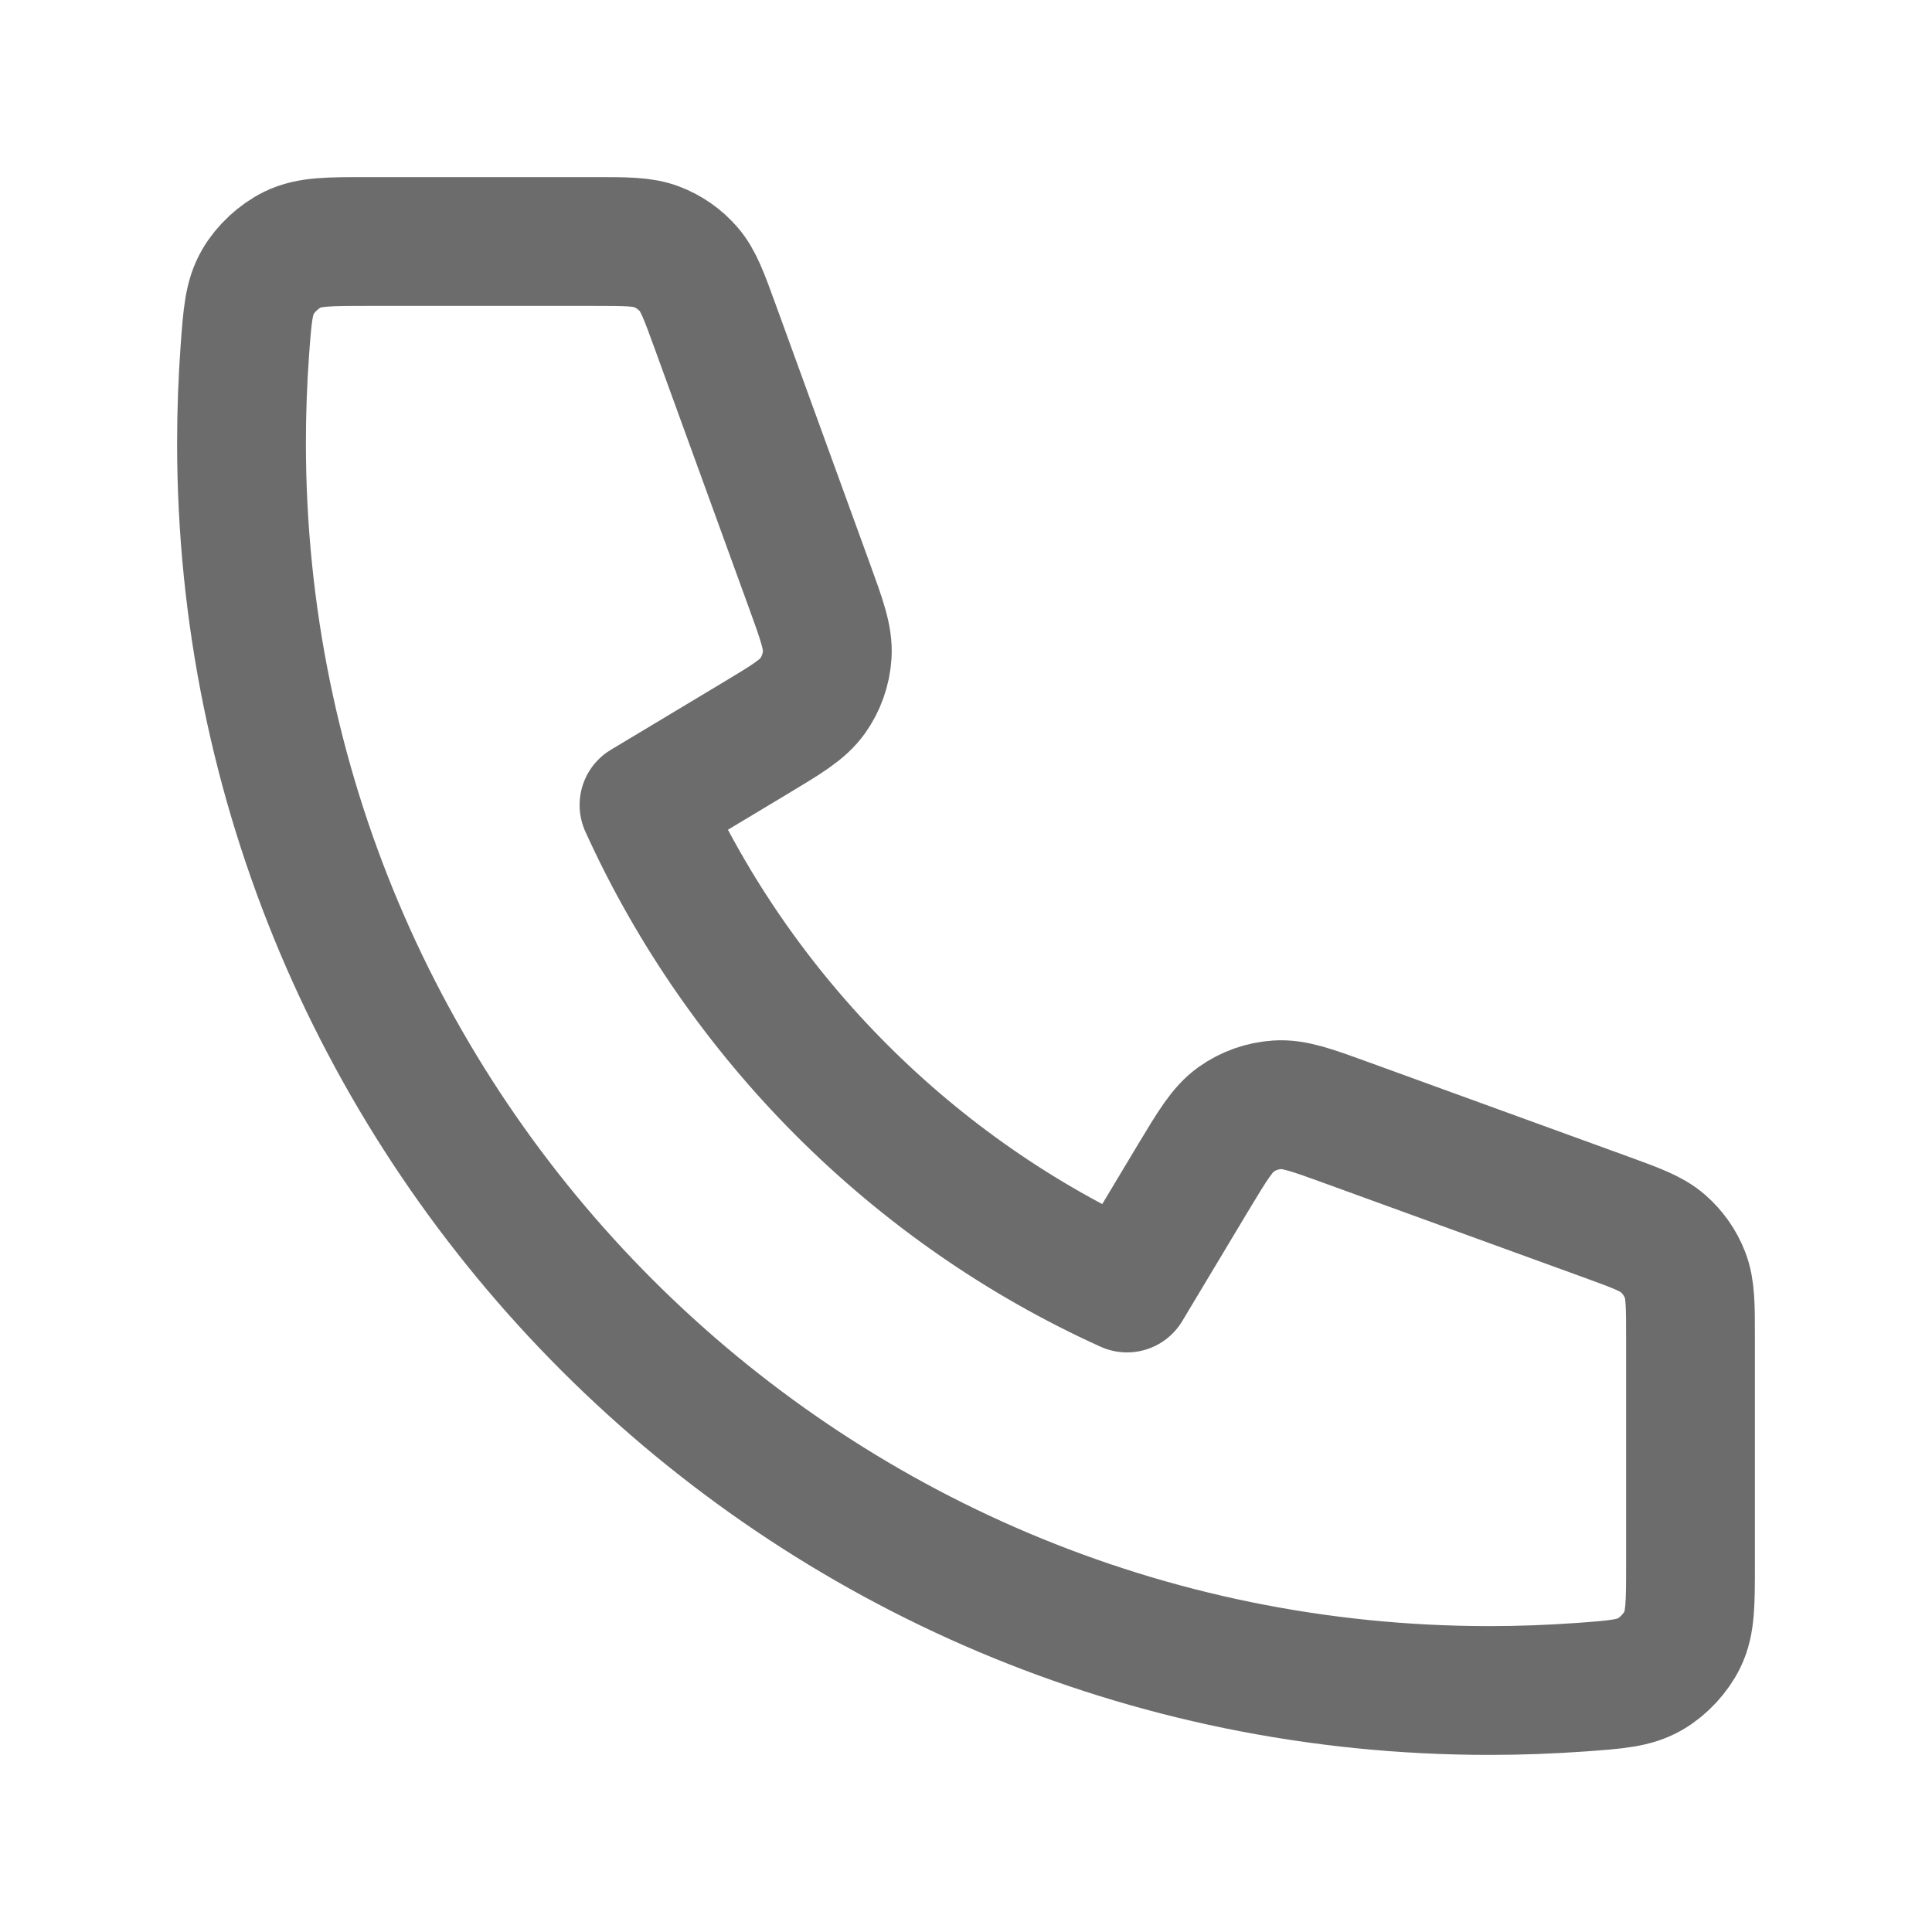
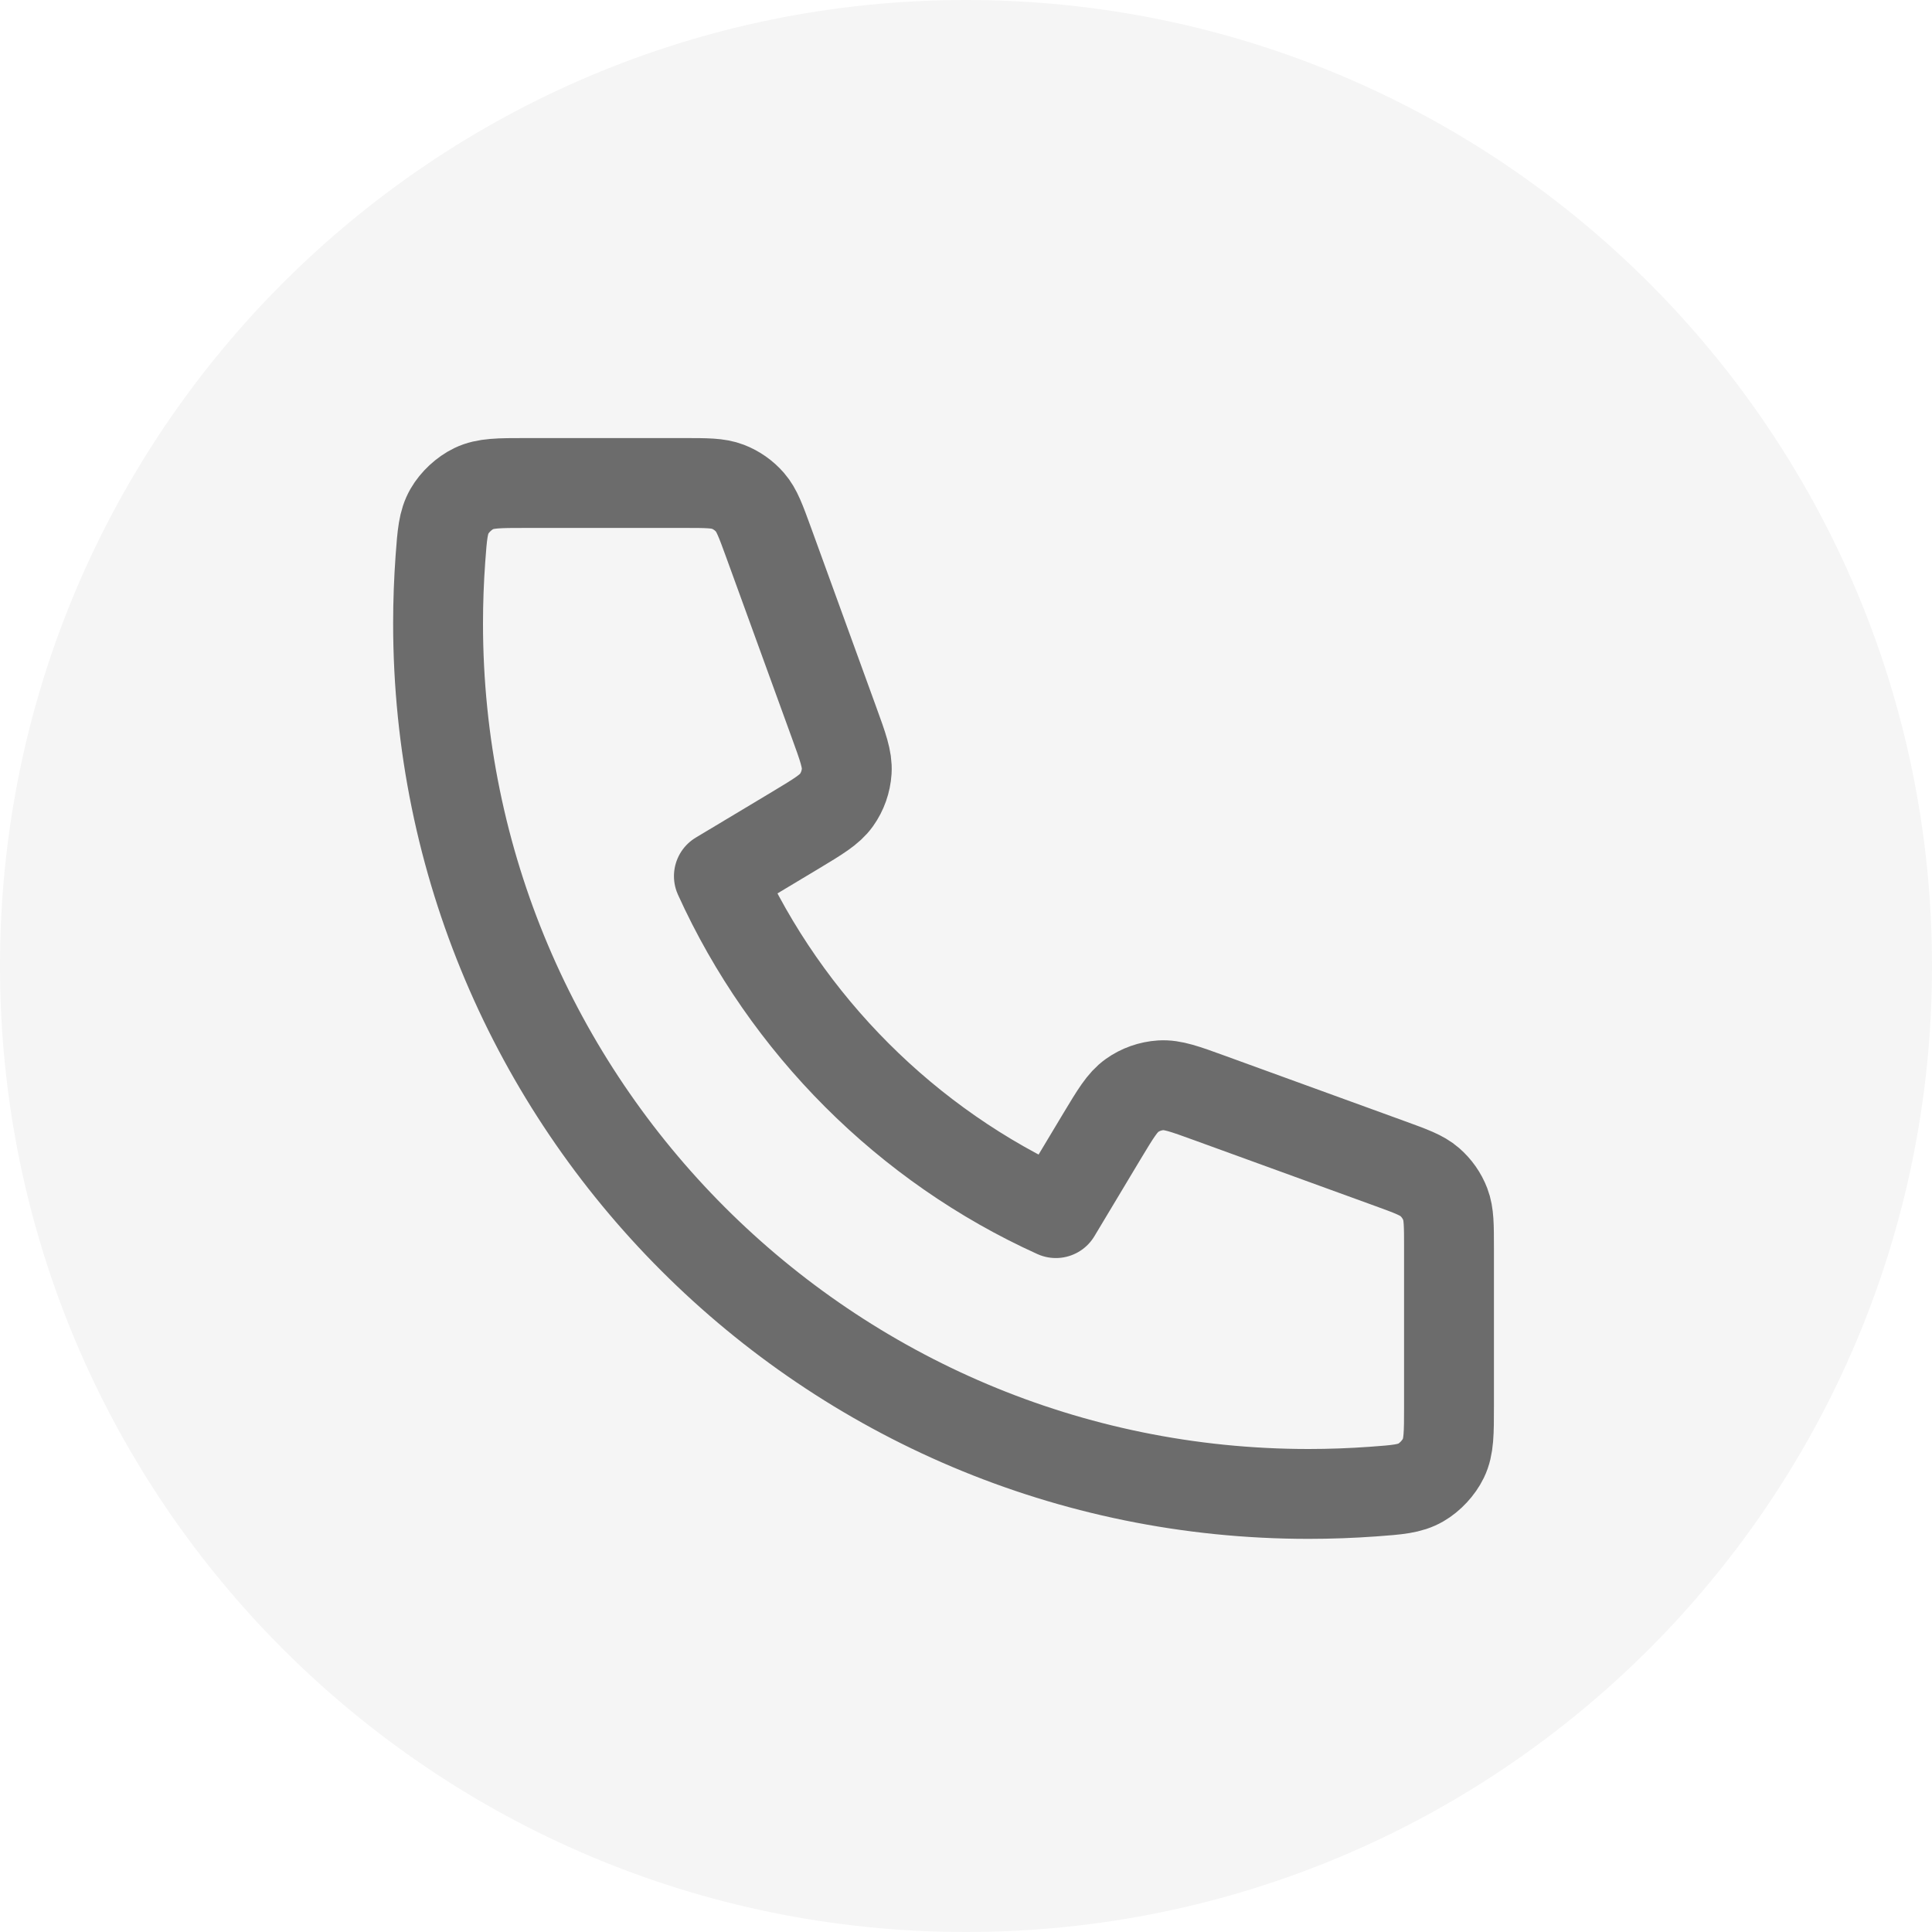
- <svg xmlns="http://www.w3.org/2000/svg" width="30" height="30" viewBox="0 0 30 30" fill="none">
-   <path d="M3.75 6.875C3.75 17.576 12.425 26.25 23.125 26.25C23.608 26.25 24.086 26.232 24.56 26.198C25.104 26.158 25.376 26.138 25.624 25.995C25.829 25.877 26.023 25.668 26.126 25.455C26.25 25.198 26.25 24.898 26.25 24.297V20.776C26.25 20.271 26.25 20.019 26.167 19.802C26.094 19.611 25.974 19.441 25.82 19.307C25.645 19.155 25.408 19.069 24.933 18.896L20.925 17.439C20.373 17.238 20.097 17.138 19.835 17.155C19.605 17.17 19.382 17.248 19.194 17.382C18.98 17.534 18.829 17.786 18.526 18.289L17.5 20C14.188 18.5 11.502 15.811 10 12.5L11.711 11.473C12.214 11.171 12.466 11.02 12.618 10.806C12.752 10.618 12.83 10.396 12.845 10.165C12.862 9.903 12.762 9.627 12.561 9.075L11.104 5.067C10.931 4.592 10.845 4.355 10.693 4.18C10.559 4.026 10.389 3.906 10.197 3.833C9.981 3.75 9.729 3.75 9.224 3.75H5.703C5.102 3.75 4.802 3.75 4.545 3.874C4.332 3.977 4.123 4.171 4.005 4.376C3.862 4.624 3.842 4.896 3.802 5.44C3.768 5.914 3.75 6.392 3.75 6.875Z" stroke="#6C6C6C" stroke-width="2" stroke-linecap="round" stroke-linejoin="round" />
+ <svg xmlns="http://www.w3.org/2000/svg" width="43" height="43" viewBox="0 0 43 43" fill="none">
+   <rect width="43" height="43" rx="21.5" fill="#F5F5F5" />
+   <path d="M9.75 13.875C9.75 24.576 18.424 33.25 29.125 33.25C29.608 33.25 30.086 33.232 30.56 33.198C31.104 33.158 31.376 33.138 31.624 32.995C31.829 32.877 32.023 32.668 32.126 32.455C32.25 32.198 32.25 31.898 32.25 31.297V27.776C32.25 27.271 32.25 27.019 32.167 26.802C32.094 26.611 31.974 26.441 31.82 26.307C31.645 26.155 31.408 26.069 30.933 25.896L26.925 24.439C26.373 24.238 26.097 24.138 25.835 24.155C25.605 24.17 25.382 24.248 25.194 24.382C24.98 24.534 24.829 24.786 24.526 25.289L23.5 27C20.188 25.5 17.502 22.811 16 19.5L17.711 18.474C18.214 18.171 18.466 18.02 18.618 17.806C18.752 17.618 18.83 17.395 18.845 17.165C18.862 16.903 18.762 16.627 18.561 16.075L17.104 12.066C16.931 11.592 16.845 11.355 16.693 11.18C16.559 11.026 16.389 10.906 16.198 10.833C15.981 10.75 15.729 10.75 15.224 10.75H11.703C11.102 10.75 10.802 10.75 10.545 10.874C10.332 10.977 10.123 11.171 10.005 11.376C9.862 11.624 9.842 11.896 9.802 12.44C9.768 12.914 9.75 13.392 9.75 13.875Z" stroke="#6C6C6C" stroke-width="2" stroke-linecap="round" stroke-linejoin="round" />
</svg>
